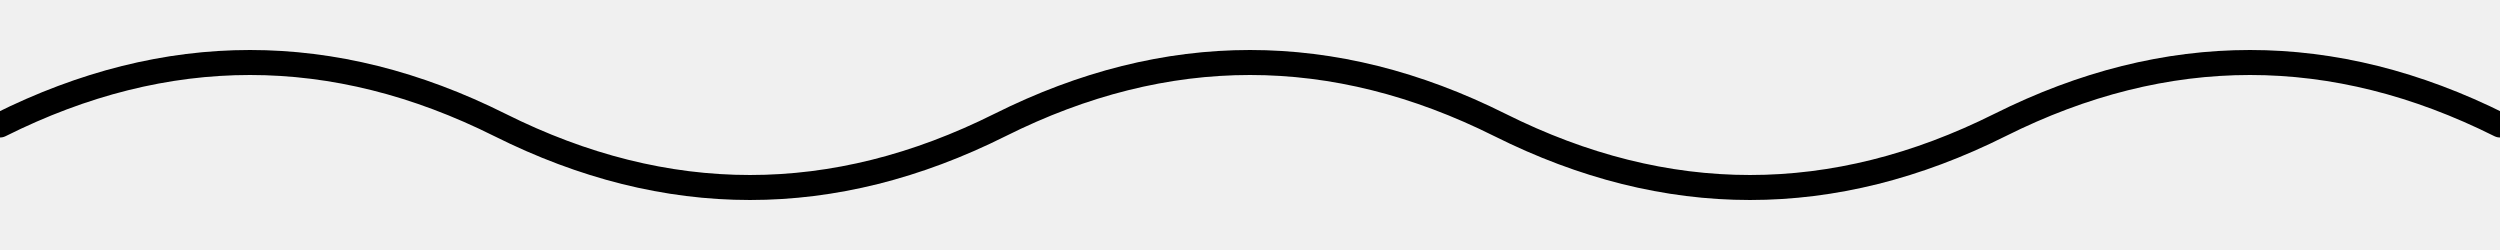
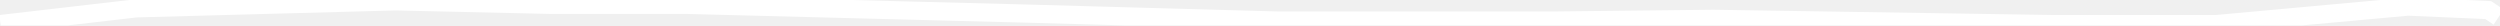
- <svg xmlns="http://www.w3.org/2000/svg" width="200" height="20" viewBox="0 0 200 20">
-   <path d="M0 10 Q 20 0, 40 10 T 80 10 T 120 10 T 160 10 T 200 10" stroke="black" stroke-width="2" fill="transparent" stroke-linecap="round" stroke-linejoin="round" />
+ <svg xmlns="http://www.w3.org/2000/svg" width="2755" height="28" xml:space="preserve" overflow="hidden">
+   <g transform="translate(-854 -1528)">
+     <path d="M854.5 1554.5 1004.14 1537.19 1289.99 1529.5 1460.74 1533.35 1610.38 1533.35 1984.48 1542.96 2262.65 1550.65 2565.77 1550.65 2742.27 1548.73 3114.45 1554.5 3296.71 1554.5 3507.74 1535.27 3595.99 1539.12 3607.5 1546.81" stroke="#ffffff" stroke-width="20.0" stroke-miterlimit="8" fill="transparent" fill-rule="evenodd" />
+   </g>
</svg>
